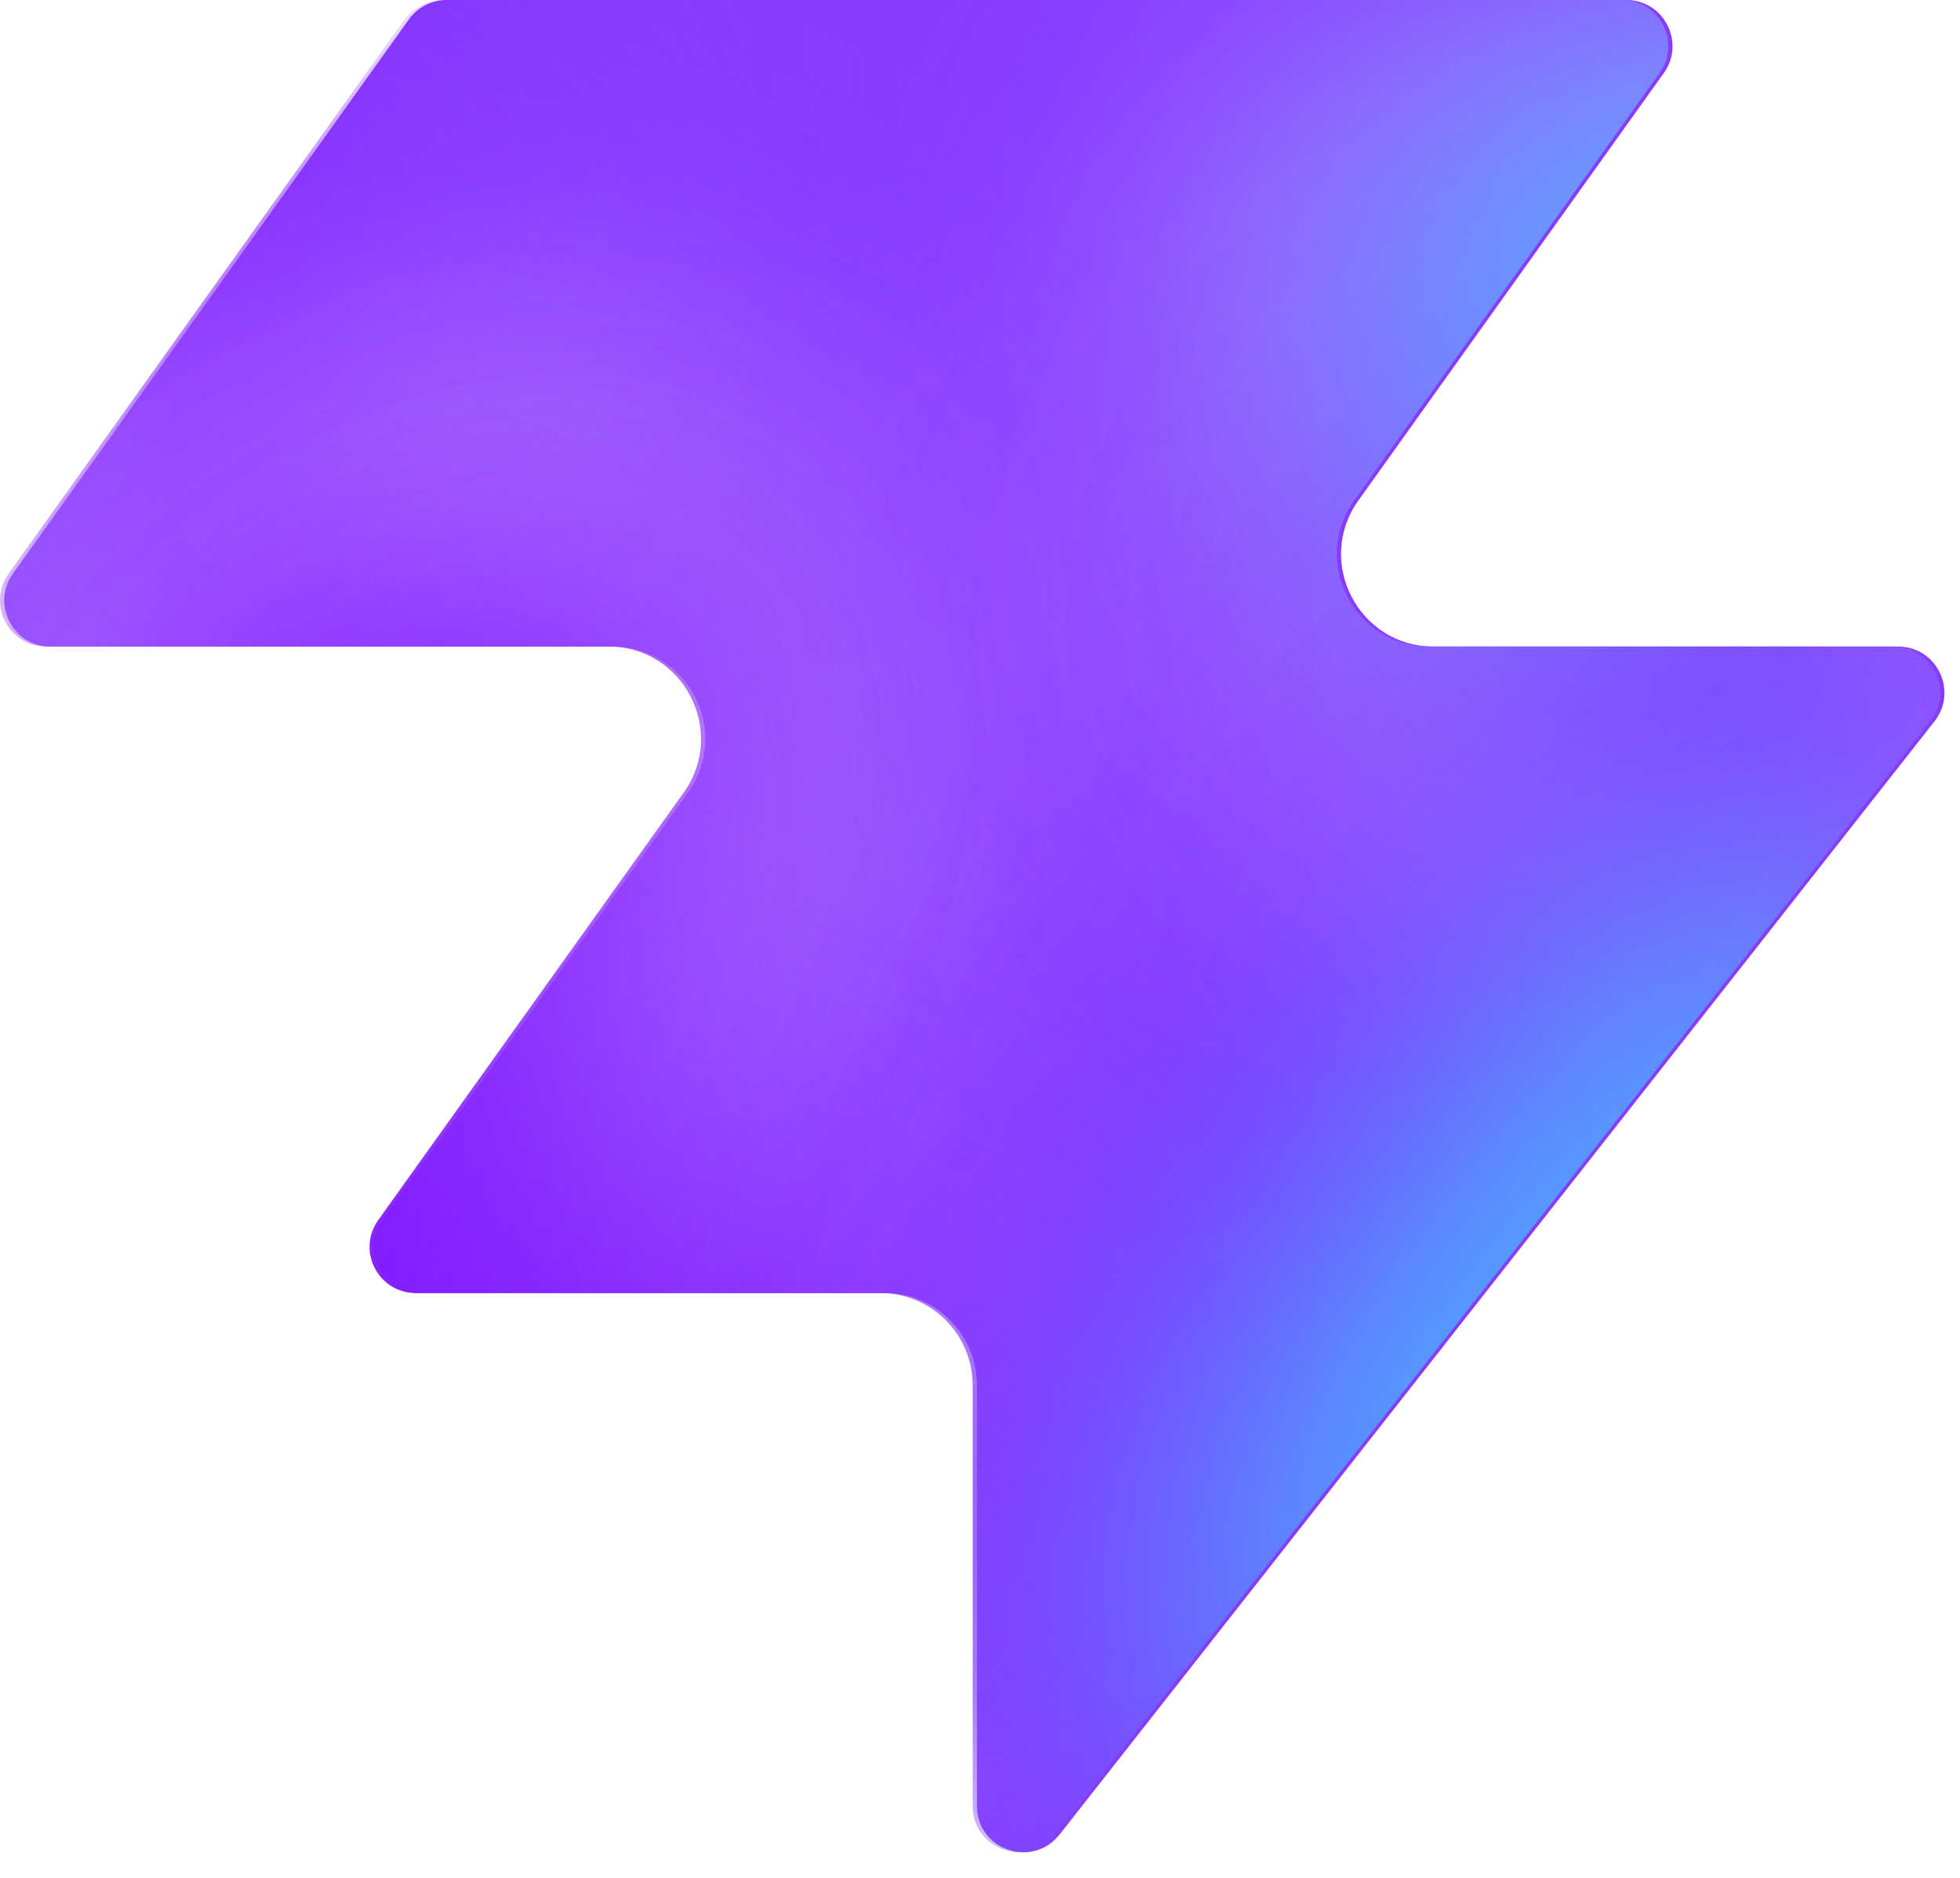
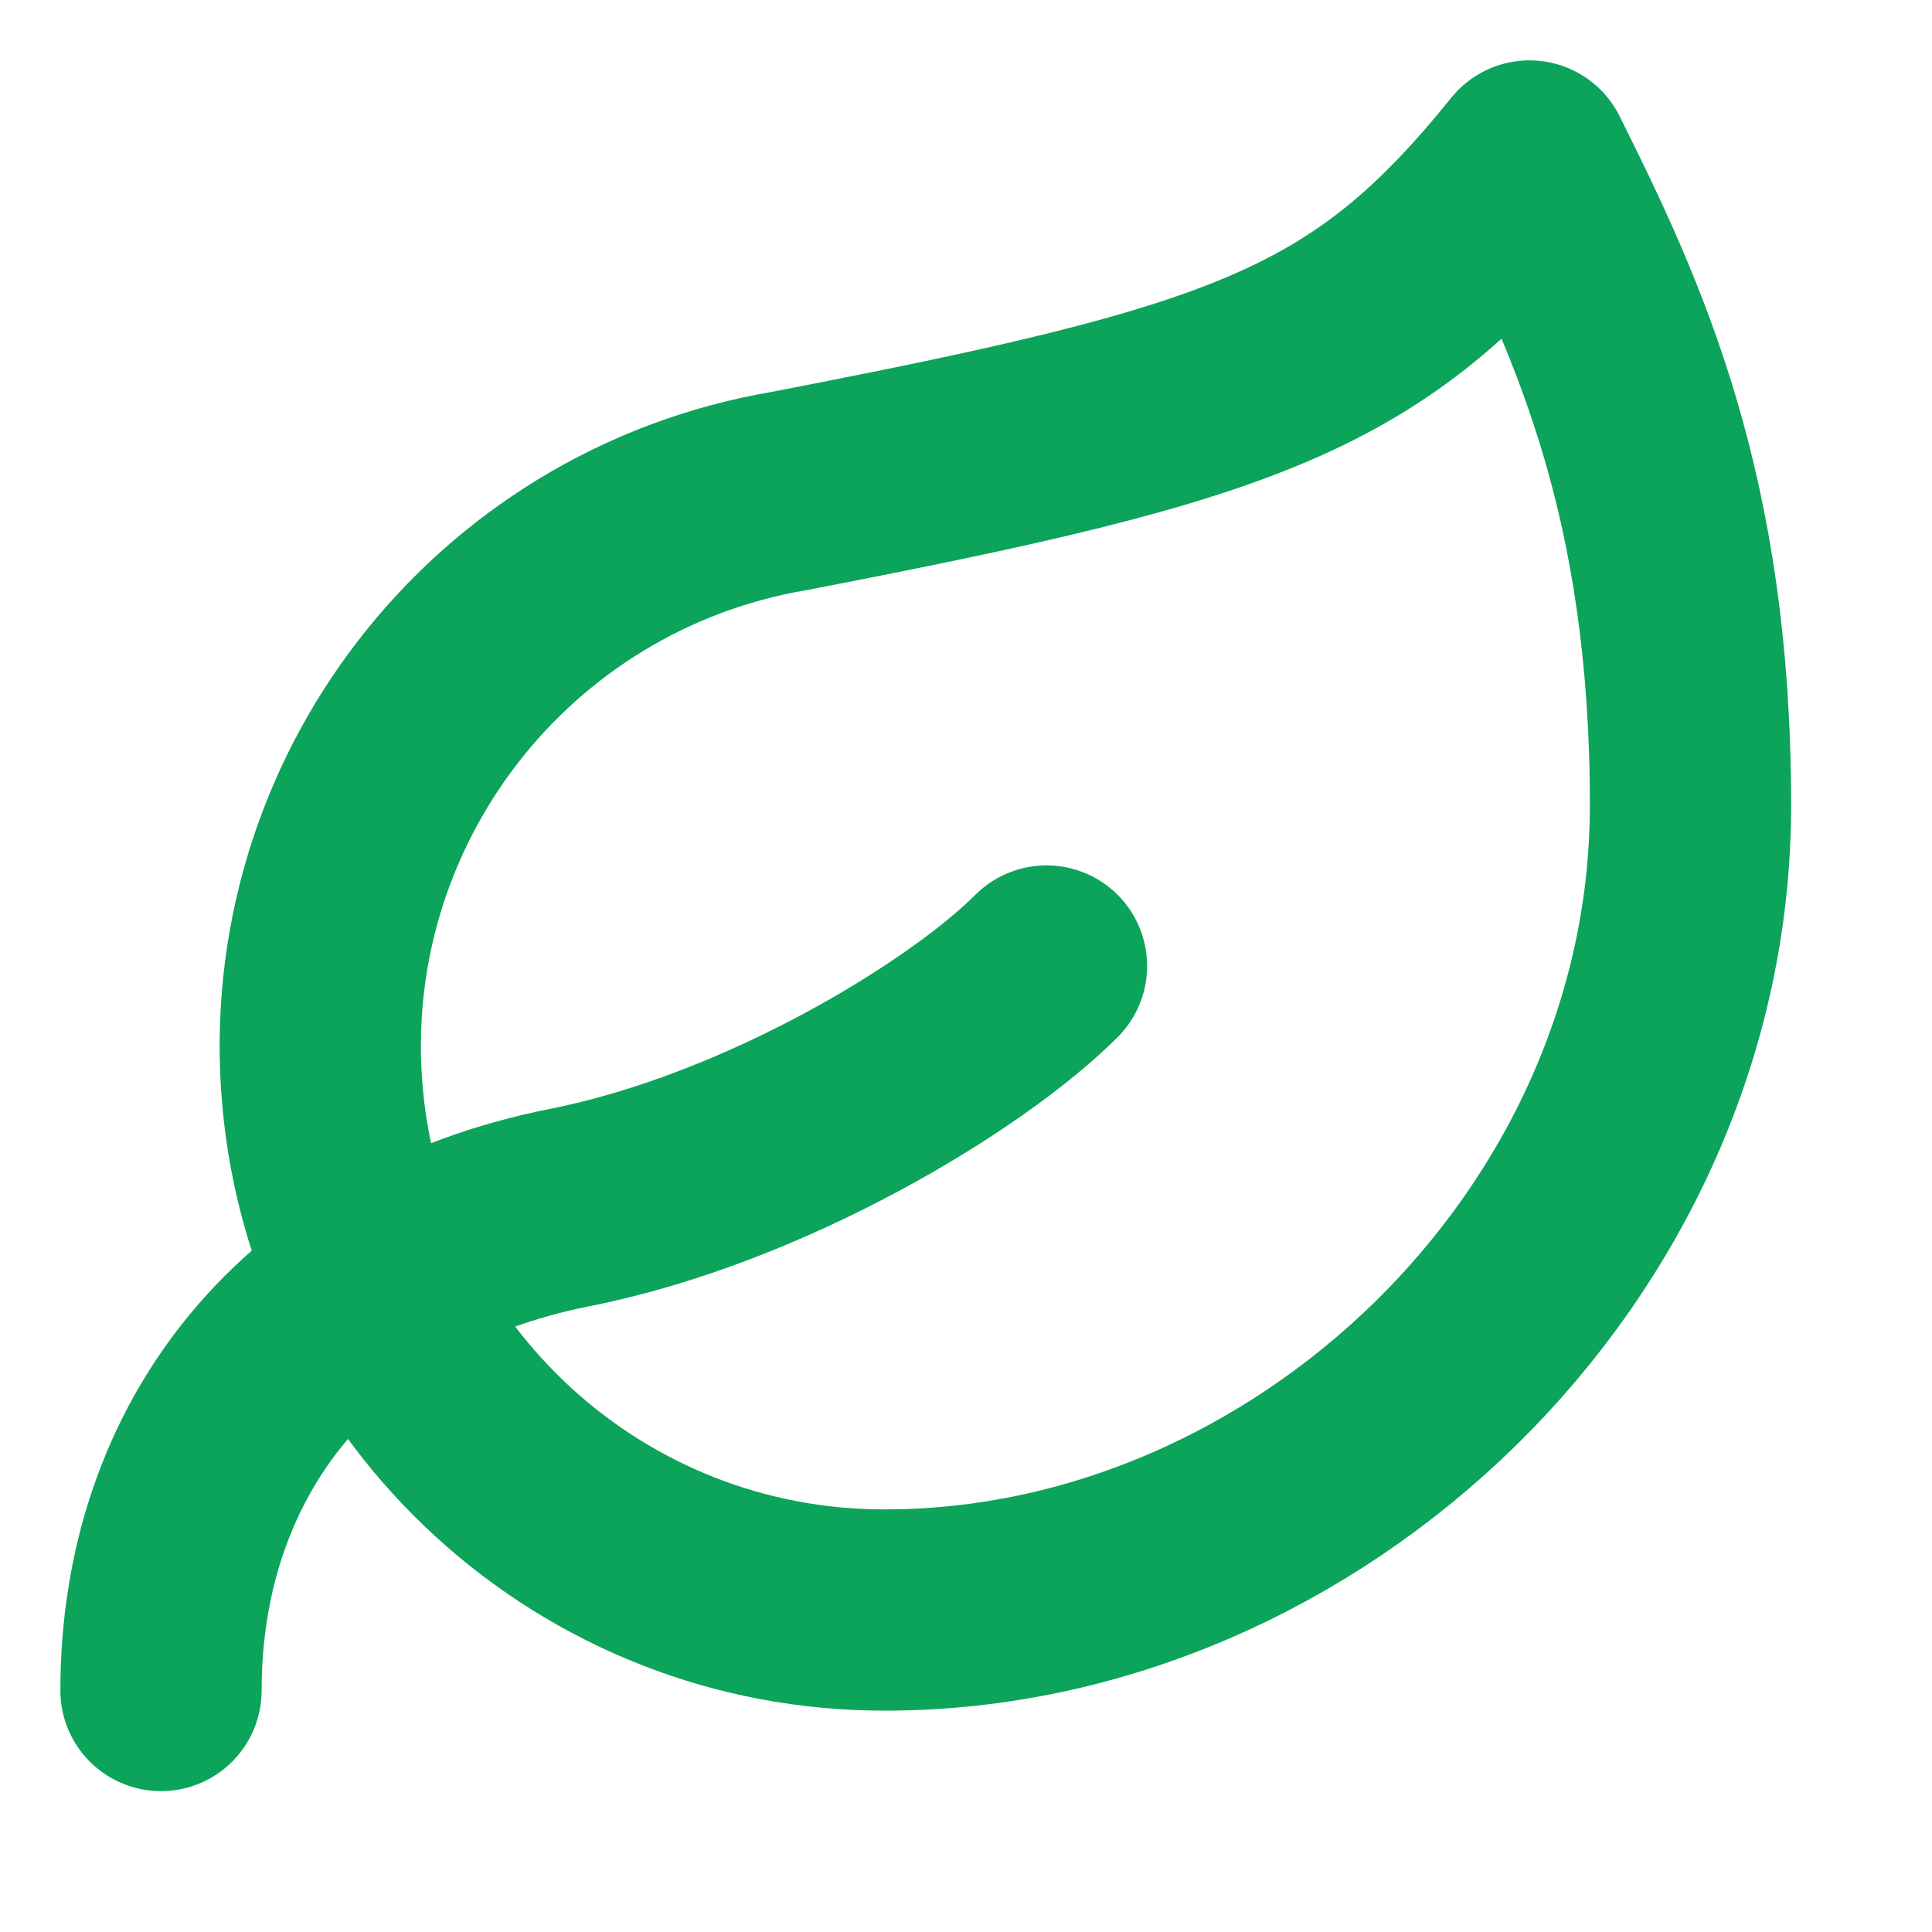
- <svg xmlns="http://www.w3.org/2000/svg" width="48" height="46" fill="none" viewBox="0 0 48 46">
-   <path fill="#863bff" d="M25.946 44.938c-.664.845-2.021.375-2.021-.698V33.937a2.26 2.26 0 0 0-2.262-2.262H10.287c-.92 0-1.456-1.04-.92-1.788l7.48-10.471c1.07-1.497 0-3.578-1.842-3.578H1.237c-.92 0-1.456-1.04-.92-1.788L10.013.474c.214-.297.556-.474.92-.474h28.894c.92 0 1.456 1.04.92 1.788l-7.48 10.471c-1.07 1.498 0 3.579 1.842 3.579h11.377c.943 0 1.473 1.088.89 1.83L25.947 44.94z" style="fill:#863bff;fill:color(display-p3 .525 .23 1);fill-opacity:1" />
-   <mask id="a" width="48" height="46" x="0" y="0" maskUnits="userSpaceOnUse" style="mask-type:alpha">
-     <path fill="#000" d="M25.842 44.938c-.664.844-2.021.375-2.021-.698V33.937a2.26 2.26 0 0 0-2.262-2.262H10.183c-.92 0-1.456-1.04-.92-1.788l7.48-10.471c1.07-1.498 0-3.579-1.842-3.579H1.133c-.92 0-1.456-1.04-.92-1.787L9.91.473c.214-.297.556-.474.92-.474h28.894c.92 0 1.456 1.04.92 1.788l-7.48 10.471c-1.07 1.498 0 3.578 1.842 3.578h11.377c.943 0 1.473 1.088.89 1.832L25.843 44.94z" style="fill:#000;fill-opacity:1" />
-   </mask>
-   <g mask="url(#a)">
-     <g filter="url(#b)">
-       <ellipse cx="5.508" cy="14.704" fill="#ede6ff" rx="5.508" ry="14.704" style="fill:#ede6ff;fill:color(display-p3 .927 .903 1);fill-opacity:1" transform="matrix(.00324 1 1 -.00324 -4.47 31.516)" />
-     </g>
-     <g filter="url(#c)">
-       <ellipse cx="10.399" cy="29.851" fill="#ede6ff" rx="10.399" ry="29.851" style="fill:#ede6ff;fill:color(display-p3 .927 .903 1);fill-opacity:1" transform="matrix(.00324 1 1 -.00324 -39.328 7.883)" />
-     </g>
-     <g filter="url(#d)">
-       <ellipse cx="5.508" cy="30.487" fill="#7e14ff" rx="5.508" ry="30.487" style="fill:#7e14ff;fill:color(display-p3 .492 .077 1);fill-opacity:1" transform="rotate(89.814 -25.913 -14.639)scale(1 -1)" />
-     </g>
-     <g filter="url(#e)">
-       <ellipse cx="5.508" cy="30.599" fill="#7e14ff" rx="5.508" ry="30.599" style="fill:#7e14ff;fill:color(display-p3 .492 .077 1);fill-opacity:1" transform="rotate(89.814 -32.644 -3.334)scale(1 -1)" />
-     </g>
-     <g filter="url(#f)">
-       <ellipse cx="5.508" cy="30.599" fill="#7e14ff" rx="5.508" ry="30.599" style="fill:#7e14ff;fill:color(display-p3 .492 .077 1);fill-opacity:1" transform="matrix(.00324 1 1 -.00324 -34.34 30.47)" />
-     </g>
-     <g filter="url(#g)">
-       <ellipse cx="14.072" cy="22.078" fill="#ede6ff" rx="14.072" ry="22.078" style="fill:#ede6ff;fill:color(display-p3 .927 .903 1);fill-opacity:1" transform="rotate(93.35 24.506 48.493)scale(-1 1)" />
-     </g>
-     <g filter="url(#h)">
-       <ellipse cx="3.47" cy="21.501" fill="#7e14ff" rx="3.47" ry="21.501" style="fill:#7e14ff;fill:color(display-p3 .492 .077 1);fill-opacity:1" transform="rotate(89.009 28.708 47.59)scale(-1 1)" />
-     </g>
-     <g filter="url(#i)">
-       <ellipse cx="3.47" cy="21.501" fill="#7e14ff" rx="3.47" ry="21.501" style="fill:#7e14ff;fill:color(display-p3 .492 .077 1);fill-opacity:1" transform="rotate(89.009 28.708 47.59)scale(-1 1)" />
-     </g>
-     <g filter="url(#j)">
-       <ellipse cx=".387" cy="8.972" fill="#7e14ff" rx="4.407" ry="29.108" style="fill:#7e14ff;fill:color(display-p3 .492 .077 1);fill-opacity:1" transform="rotate(39.51 .387 8.972)" />
-     </g>
-     <g filter="url(#k)">
-       <ellipse cx="47.523" cy="-6.092" fill="#7e14ff" rx="4.407" ry="29.108" style="fill:#7e14ff;fill:color(display-p3 .492 .077 1);fill-opacity:1" transform="rotate(37.892 47.523 -6.092)" />
-     </g>
-     <g filter="url(#l)">
-       <ellipse cx="41.412" cy="6.333" fill="#47bfff" rx="5.971" ry="9.665" style="fill:#47bfff;fill:color(display-p3 .28 .748 1);fill-opacity:1" transform="rotate(37.892 41.412 6.333)" />
-     </g>
-     <g filter="url(#m)">
-       <ellipse cx="-1.879" cy="38.332" fill="#7e14ff" rx="4.407" ry="29.108" style="fill:#7e14ff;fill:color(display-p3 .492 .077 1);fill-opacity:1" transform="rotate(37.892 -1.88 38.332)" />
-     </g>
-     <g filter="url(#n)">
-       <ellipse cx="-1.879" cy="38.332" fill="#7e14ff" rx="4.407" ry="29.108" style="fill:#7e14ff;fill:color(display-p3 .492 .077 1);fill-opacity:1" transform="rotate(37.892 -1.88 38.332)" />
-     </g>
-     <g filter="url(#o)">
-       <ellipse cx="35.651" cy="29.907" fill="#7e14ff" rx="4.407" ry="29.108" style="fill:#7e14ff;fill:color(display-p3 .492 .077 1);fill-opacity:1" transform="rotate(37.892 35.651 29.907)" />
-     </g>
-     <g filter="url(#p)">
-       <ellipse cx="38.418" cy="32.4" fill="#47bfff" rx="5.971" ry="15.297" style="fill:#47bfff;fill:color(display-p3 .28 .748 1);fill-opacity:1" transform="rotate(37.892 38.418 32.4)" />
-     </g>
-   </g>
-   <defs>
-     <filter id="b" width="60.045" height="41.654" x="-19.77" y="16.149" color-interpolation-filters="sRGB" filterUnits="userSpaceOnUse">
-       <feFlood flood-opacity="0" result="BackgroundImageFix" />
-       <feBlend in="SourceGraphic" in2="BackgroundImageFix" result="shape" />
-       <feGaussianBlur result="effect1_foregroundBlur_2002_17158" stdDeviation="7.659" />
-     </filter>
-     <filter id="c" width="90.34" height="51.437" x="-54.613" y="-7.533" color-interpolation-filters="sRGB" filterUnits="userSpaceOnUse">
-       <feFlood flood-opacity="0" result="BackgroundImageFix" />
-       <feBlend in="SourceGraphic" in2="BackgroundImageFix" result="shape" />
-       <feGaussianBlur result="effect1_foregroundBlur_2002_17158" stdDeviation="7.659" />
-     </filter>
-     <filter id="d" width="79.355" height="29.4" x="-49.64" y="2.03" color-interpolation-filters="sRGB" filterUnits="userSpaceOnUse">
-       <feFlood flood-opacity="0" result="BackgroundImageFix" />
-       <feBlend in="SourceGraphic" in2="BackgroundImageFix" result="shape" />
-       <feGaussianBlur result="effect1_foregroundBlur_2002_17158" stdDeviation="4.596" />
-     </filter>
-     <filter id="e" width="79.579" height="29.4" x="-45.045" y="20.029" color-interpolation-filters="sRGB" filterUnits="userSpaceOnUse">
-       <feFlood flood-opacity="0" result="BackgroundImageFix" />
-       <feBlend in="SourceGraphic" in2="BackgroundImageFix" result="shape" />
-       <feGaussianBlur result="effect1_foregroundBlur_2002_17158" stdDeviation="4.596" />
-     </filter>
-     <filter id="f" width="79.579" height="29.4" x="-43.513" y="21.178" color-interpolation-filters="sRGB" filterUnits="userSpaceOnUse">
-       <feFlood flood-opacity="0" result="BackgroundImageFix" />
-       <feBlend in="SourceGraphic" in2="BackgroundImageFix" result="shape" />
-       <feGaussianBlur result="effect1_foregroundBlur_2002_17158" stdDeviation="4.596" />
-     </filter>
-     <filter id="g" width="74.749" height="58.852" x="15.756" y="-17.901" color-interpolation-filters="sRGB" filterUnits="userSpaceOnUse">
-       <feFlood flood-opacity="0" result="BackgroundImageFix" />
-       <feBlend in="SourceGraphic" in2="BackgroundImageFix" result="shape" />
-       <feGaussianBlur result="effect1_foregroundBlur_2002_17158" stdDeviation="7.659" />
-     </filter>
-     <filter id="h" width="61.377" height="25.362" x="23.548" y="2.284" color-interpolation-filters="sRGB" filterUnits="userSpaceOnUse">
-       <feFlood flood-opacity="0" result="BackgroundImageFix" />
-       <feBlend in="SourceGraphic" in2="BackgroundImageFix" result="shape" />
-       <feGaussianBlur result="effect1_foregroundBlur_2002_17158" stdDeviation="4.596" />
-     </filter>
-     <filter id="i" width="61.377" height="25.362" x="23.548" y="2.284" color-interpolation-filters="sRGB" filterUnits="userSpaceOnUse">
-       <feFlood flood-opacity="0" result="BackgroundImageFix" />
-       <feBlend in="SourceGraphic" in2="BackgroundImageFix" result="shape" />
-       <feGaussianBlur result="effect1_foregroundBlur_2002_17158" stdDeviation="4.596" />
-     </filter>
-     <filter id="j" width="56.045" height="63.649" x="-27.636" y="-22.853" color-interpolation-filters="sRGB" filterUnits="userSpaceOnUse">
-       <feFlood flood-opacity="0" result="BackgroundImageFix" />
-       <feBlend in="SourceGraphic" in2="BackgroundImageFix" result="shape" />
-       <feGaussianBlur result="effect1_foregroundBlur_2002_17158" stdDeviation="4.596" />
-     </filter>
-     <filter id="k" width="54.814" height="64.646" x="20.116" y="-38.415" color-interpolation-filters="sRGB" filterUnits="userSpaceOnUse">
-       <feFlood flood-opacity="0" result="BackgroundImageFix" />
-       <feBlend in="SourceGraphic" in2="BackgroundImageFix" result="shape" />
-       <feGaussianBlur result="effect1_foregroundBlur_2002_17158" stdDeviation="4.596" />
-     </filter>
-     <filter id="l" width="33.541" height="35.313" x="24.641" y="-11.323" color-interpolation-filters="sRGB" filterUnits="userSpaceOnUse">
-       <feFlood flood-opacity="0" result="BackgroundImageFix" />
-       <feBlend in="SourceGraphic" in2="BackgroundImageFix" result="shape" />
-       <feGaussianBlur result="effect1_foregroundBlur_2002_17158" stdDeviation="4.596" />
-     </filter>
-     <filter id="m" width="54.814" height="64.646" x="-29.286" y="6.009" color-interpolation-filters="sRGB" filterUnits="userSpaceOnUse">
-       <feFlood flood-opacity="0" result="BackgroundImageFix" />
-       <feBlend in="SourceGraphic" in2="BackgroundImageFix" result="shape" />
-       <feGaussianBlur result="effect1_foregroundBlur_2002_17158" stdDeviation="4.596" />
-     </filter>
-     <filter id="n" width="54.814" height="64.646" x="-29.286" y="6.009" color-interpolation-filters="sRGB" filterUnits="userSpaceOnUse">
-       <feFlood flood-opacity="0" result="BackgroundImageFix" />
-       <feBlend in="SourceGraphic" in2="BackgroundImageFix" result="shape" />
-       <feGaussianBlur result="effect1_foregroundBlur_2002_17158" stdDeviation="4.596" />
-     </filter>
-     <filter id="o" width="54.814" height="64.646" x="8.244" y="-2.416" color-interpolation-filters="sRGB" filterUnits="userSpaceOnUse">
-       <feFlood flood-opacity="0" result="BackgroundImageFix" />
-       <feBlend in="SourceGraphic" in2="BackgroundImageFix" result="shape" />
-       <feGaussianBlur result="effect1_foregroundBlur_2002_17158" stdDeviation="4.596" />
-     </filter>
-     <filter id="p" width="39.409" height="43.623" x="18.713" y="10.588" color-interpolation-filters="sRGB" filterUnits="userSpaceOnUse">
-       <feFlood flood-opacity="0" result="BackgroundImageFix" />
-       <feBlend in="SourceGraphic" in2="BackgroundImageFix" result="shape" />
-       <feGaussianBlur result="effect1_foregroundBlur_2002_17158" stdDeviation="4.596" />
-     </filter>
-   </defs>
+ <svg xmlns="http://www.w3.org/2000/svg" width="24" height="24" viewBox="0 0 24 24" fill="none" stroke="#0ca35b" stroke-width="2.5" stroke-linecap="round" stroke-linejoin="round">
+   <path d="M11 20A7 7 0 0 1 9.8 6.1C15.5 5 17 4.48 19 2c1 2 2 4.18 2 8 0 5.5-4.78 10-10 10Z" />
+   <path d="M2 21c0-3 1.85-5.36 5.08-6C9.5 14.52 12 13 13 12" />
</svg>
